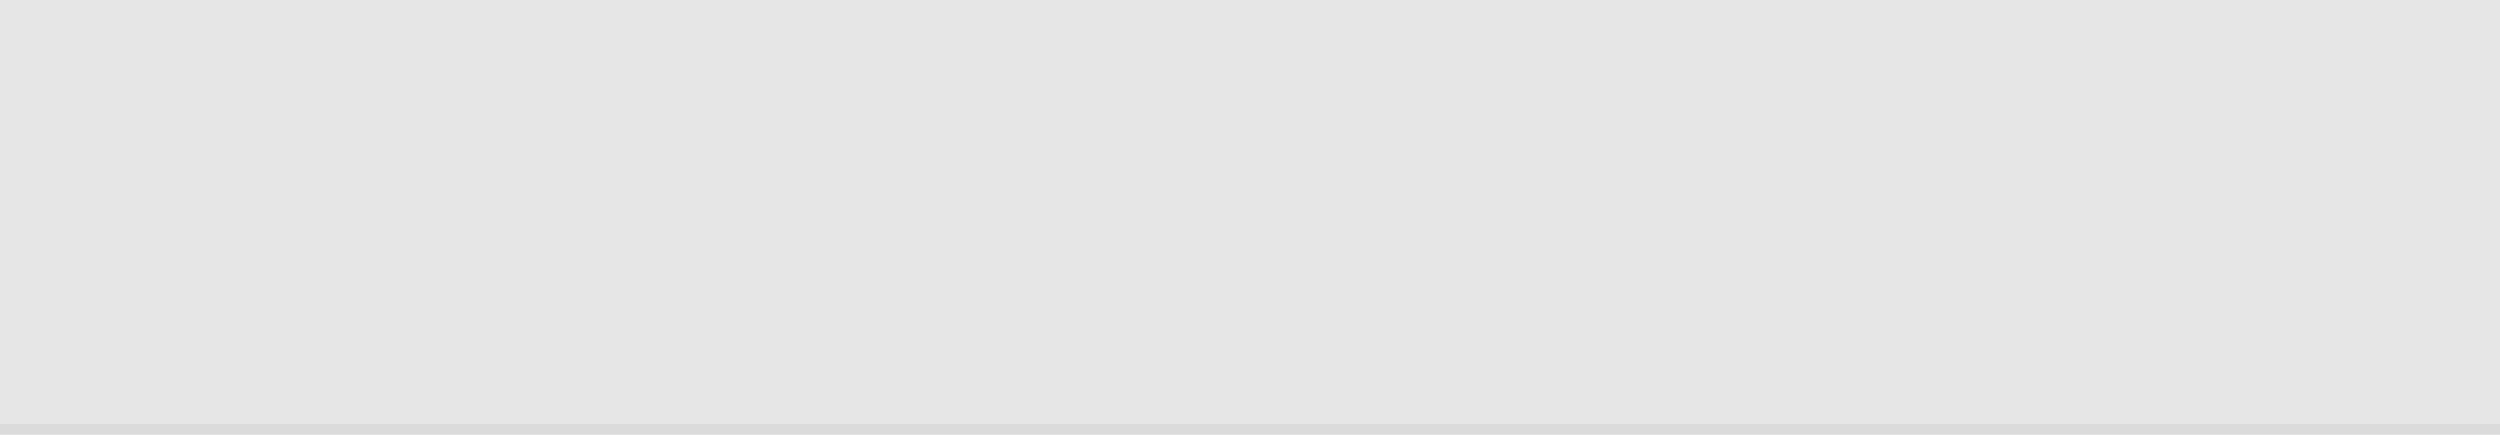
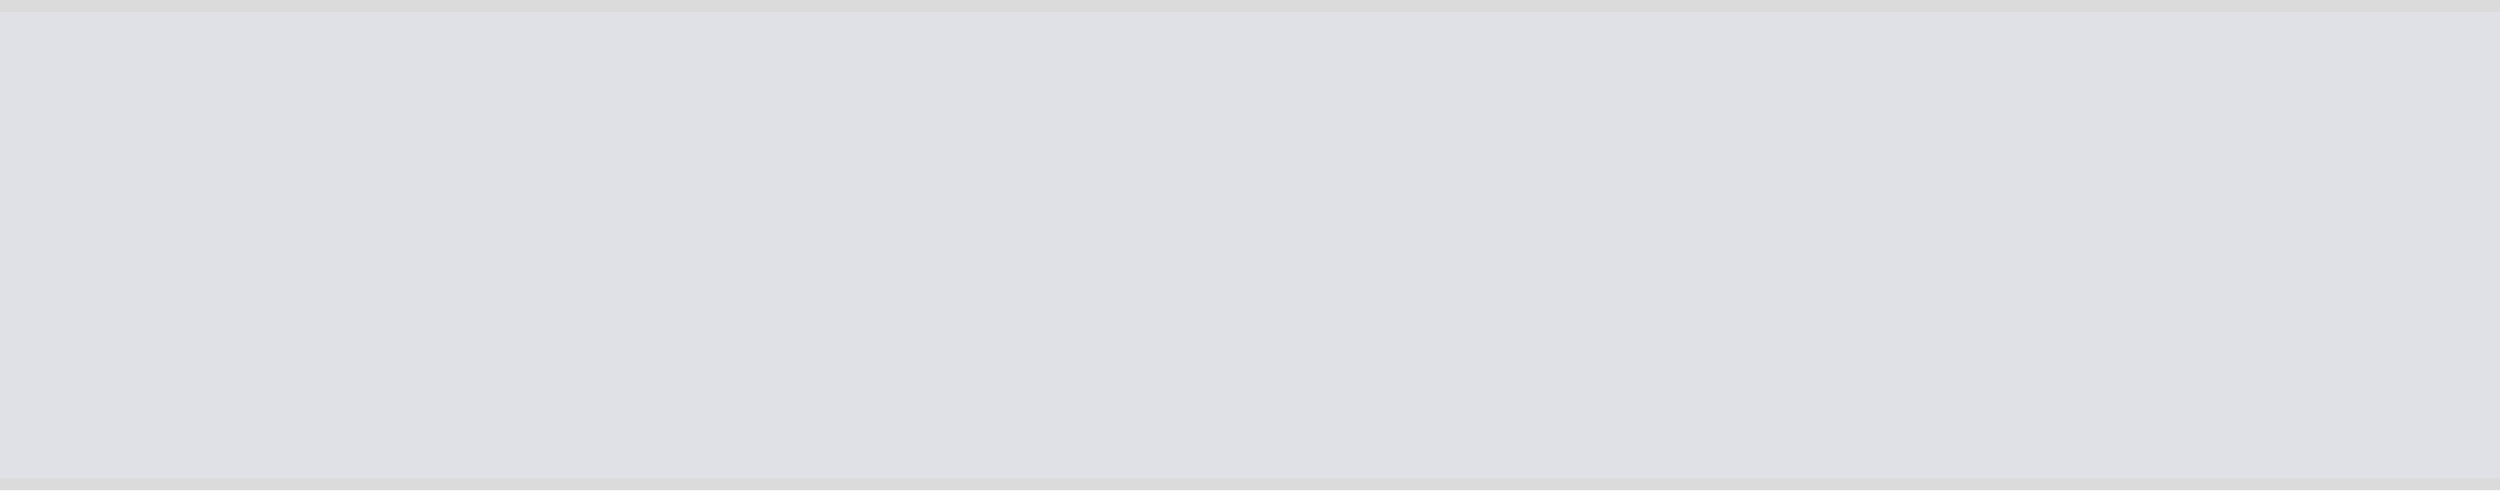
- <svg xmlns="http://www.w3.org/2000/svg" version="1.1" width="230px" height="40px">
-   <g transform="matrix(1 0 0 1 -321 -322 )">
-     <path d="M 321 322  L 551 322  L 551 361  L 321 361  L 321 322  Z " fill-rule="nonzero" fill="#000000" stroke="none" fill-opacity="0.098" />
-     <path d="M 551 361.5  L 321 361.5  " stroke-width="1" stroke="#999999" fill="none" stroke-opacity="0.349" />
+ <svg xmlns="http://www.w3.org/2000/svg" version="1.1" width="204px" height="40px">
+   <g transform="matrix(1 0 0 1 -1211 -242 )">
+     <path d="M 1211 243  L 1415 243  L 1415 281  L 1211 281  L 1211 243  Z " fill-rule="nonzero" fill="#dfe1e6" stroke="none" />
+     <path d="M 1211 242.5  L 1415 242.5  M 1415 281.5  L 1211 281.5  " stroke-width="1" stroke="#999999" fill="none" stroke-opacity="0.349" />
  </g>
</svg>
